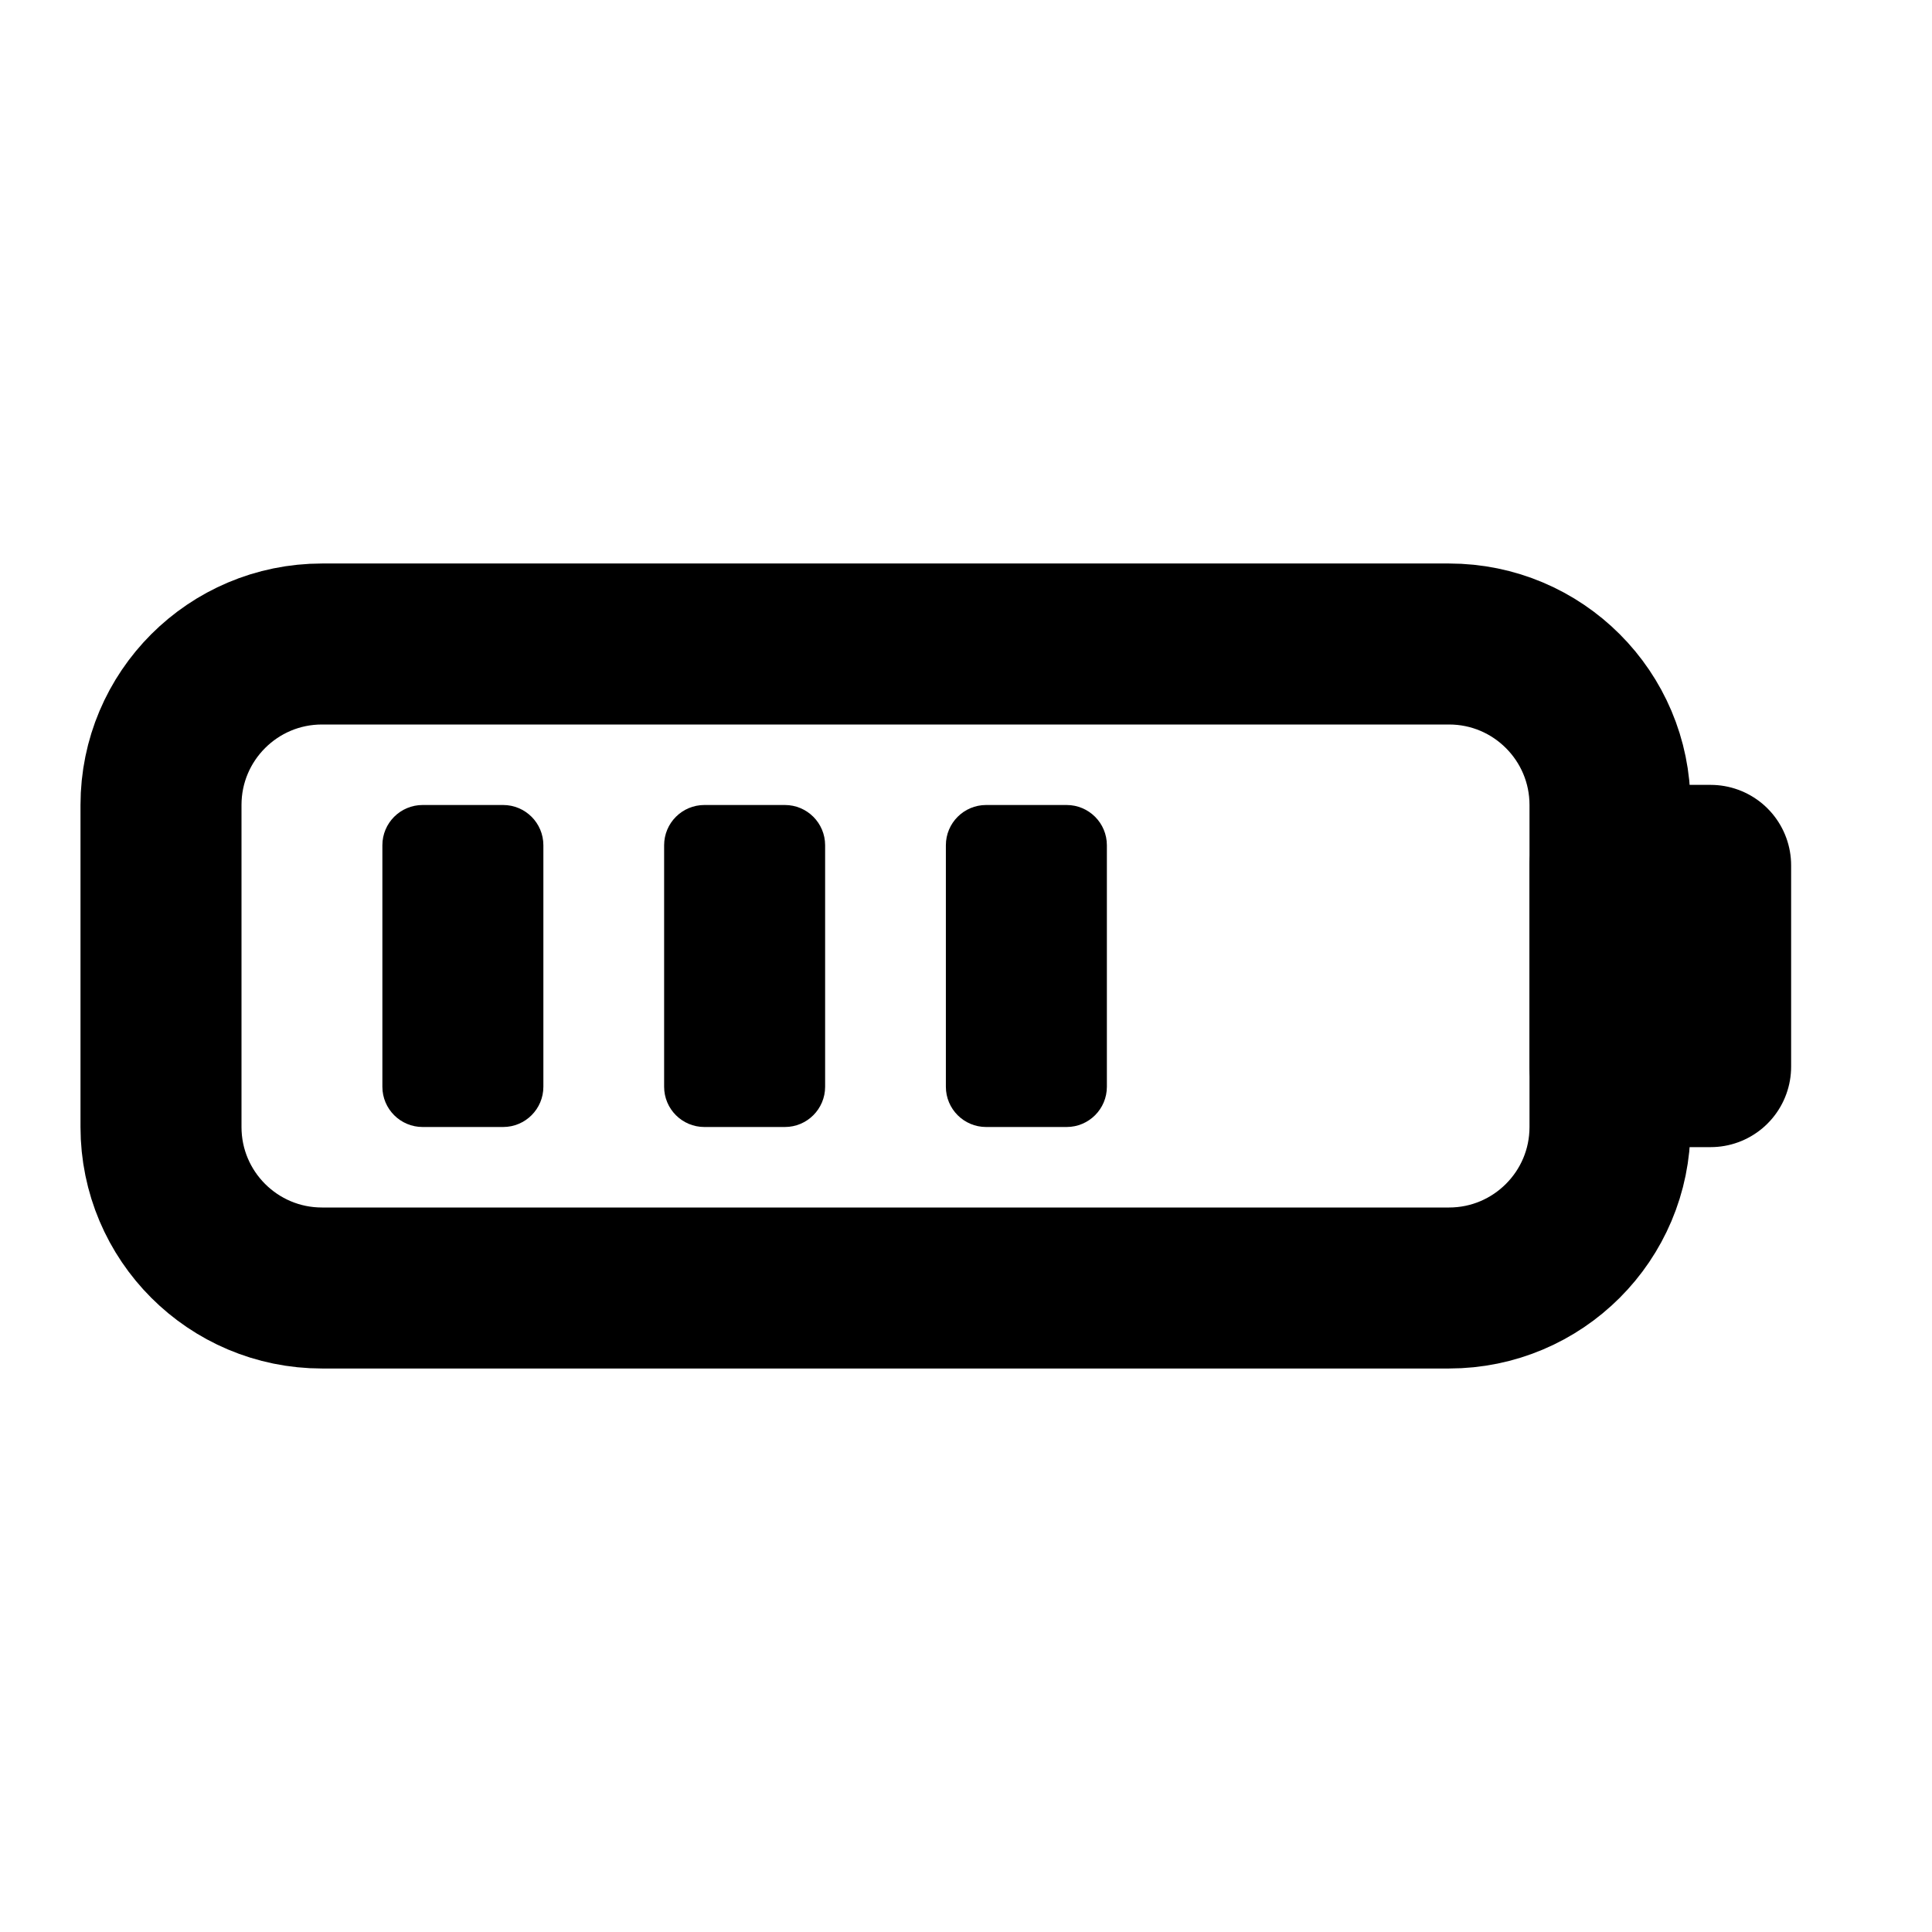
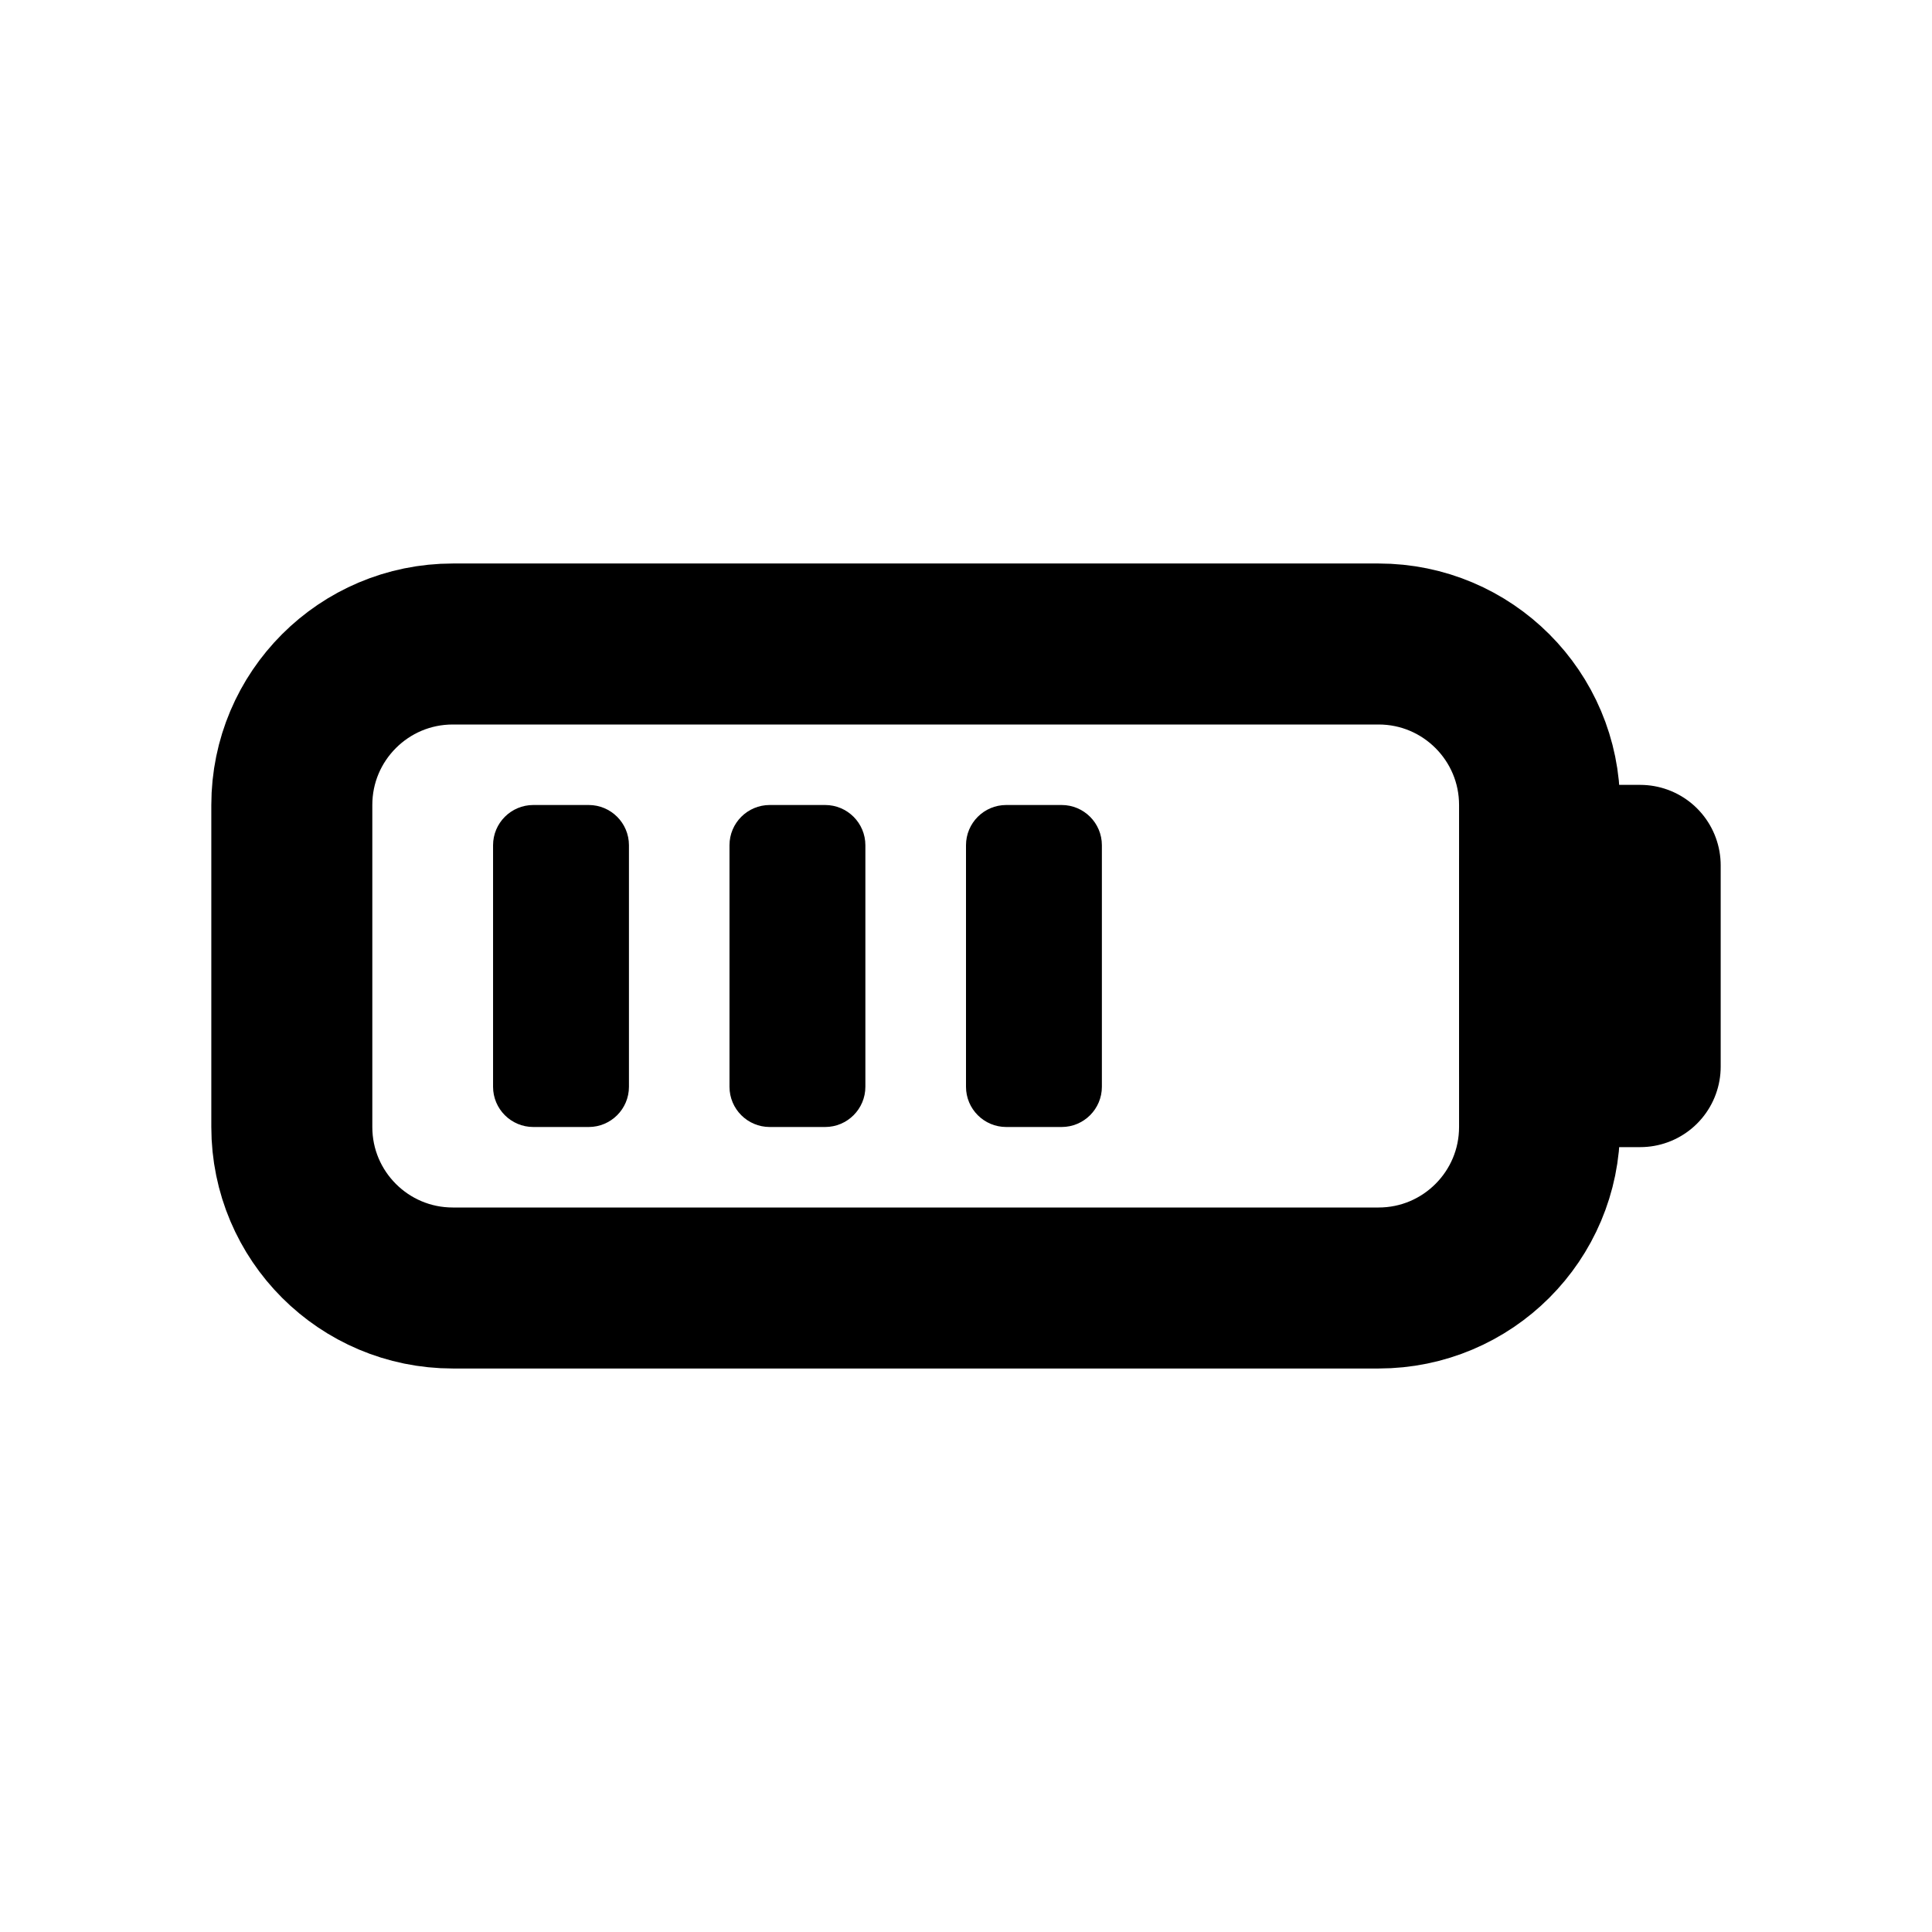
<svg xmlns="http://www.w3.org/2000/svg" width="24" height="24" viewBox="0 0 24 24" fill="none" stroke="currentColor" stroke-width="2" stroke-linecap="round" stroke-linejoin="round">
-   <rect x="2" y="8" width="18" height="8" rx="2" />
-   <path d="M20 10.75h1.25v2.5H20z" fill="currentColor" />
-   <rect x="4.75" y="10" width="2" height="4" rx="0.5" fill="currentColor" stroke="none" />
-   <rect x="8.25" y="10" width="2" height="4" rx="0.5" fill="currentColor" stroke="none" />
-   <rect x="11.75" y="10" width="2" height="4" rx="0.5" fill="currentColor" stroke="none" />
+   <rect x="3.625" y="8" width="15.5" height="8" rx="2" />
+   <path d="M19.125 10.75h1.25v2.5h-1.25z" fill="currentColor" />
+   <rect x="6.125" y="10" width="1.688" height="4" rx="0.5" fill="currentColor" stroke="none" />
+   <rect x="9.062" y="10" width="1.688" height="4" rx="0.5" fill="currentColor" stroke="none" />
+   <rect x="12" y="10" width="1.688" height="4" rx="0.5" fill="currentColor" stroke="none" />
</svg>
